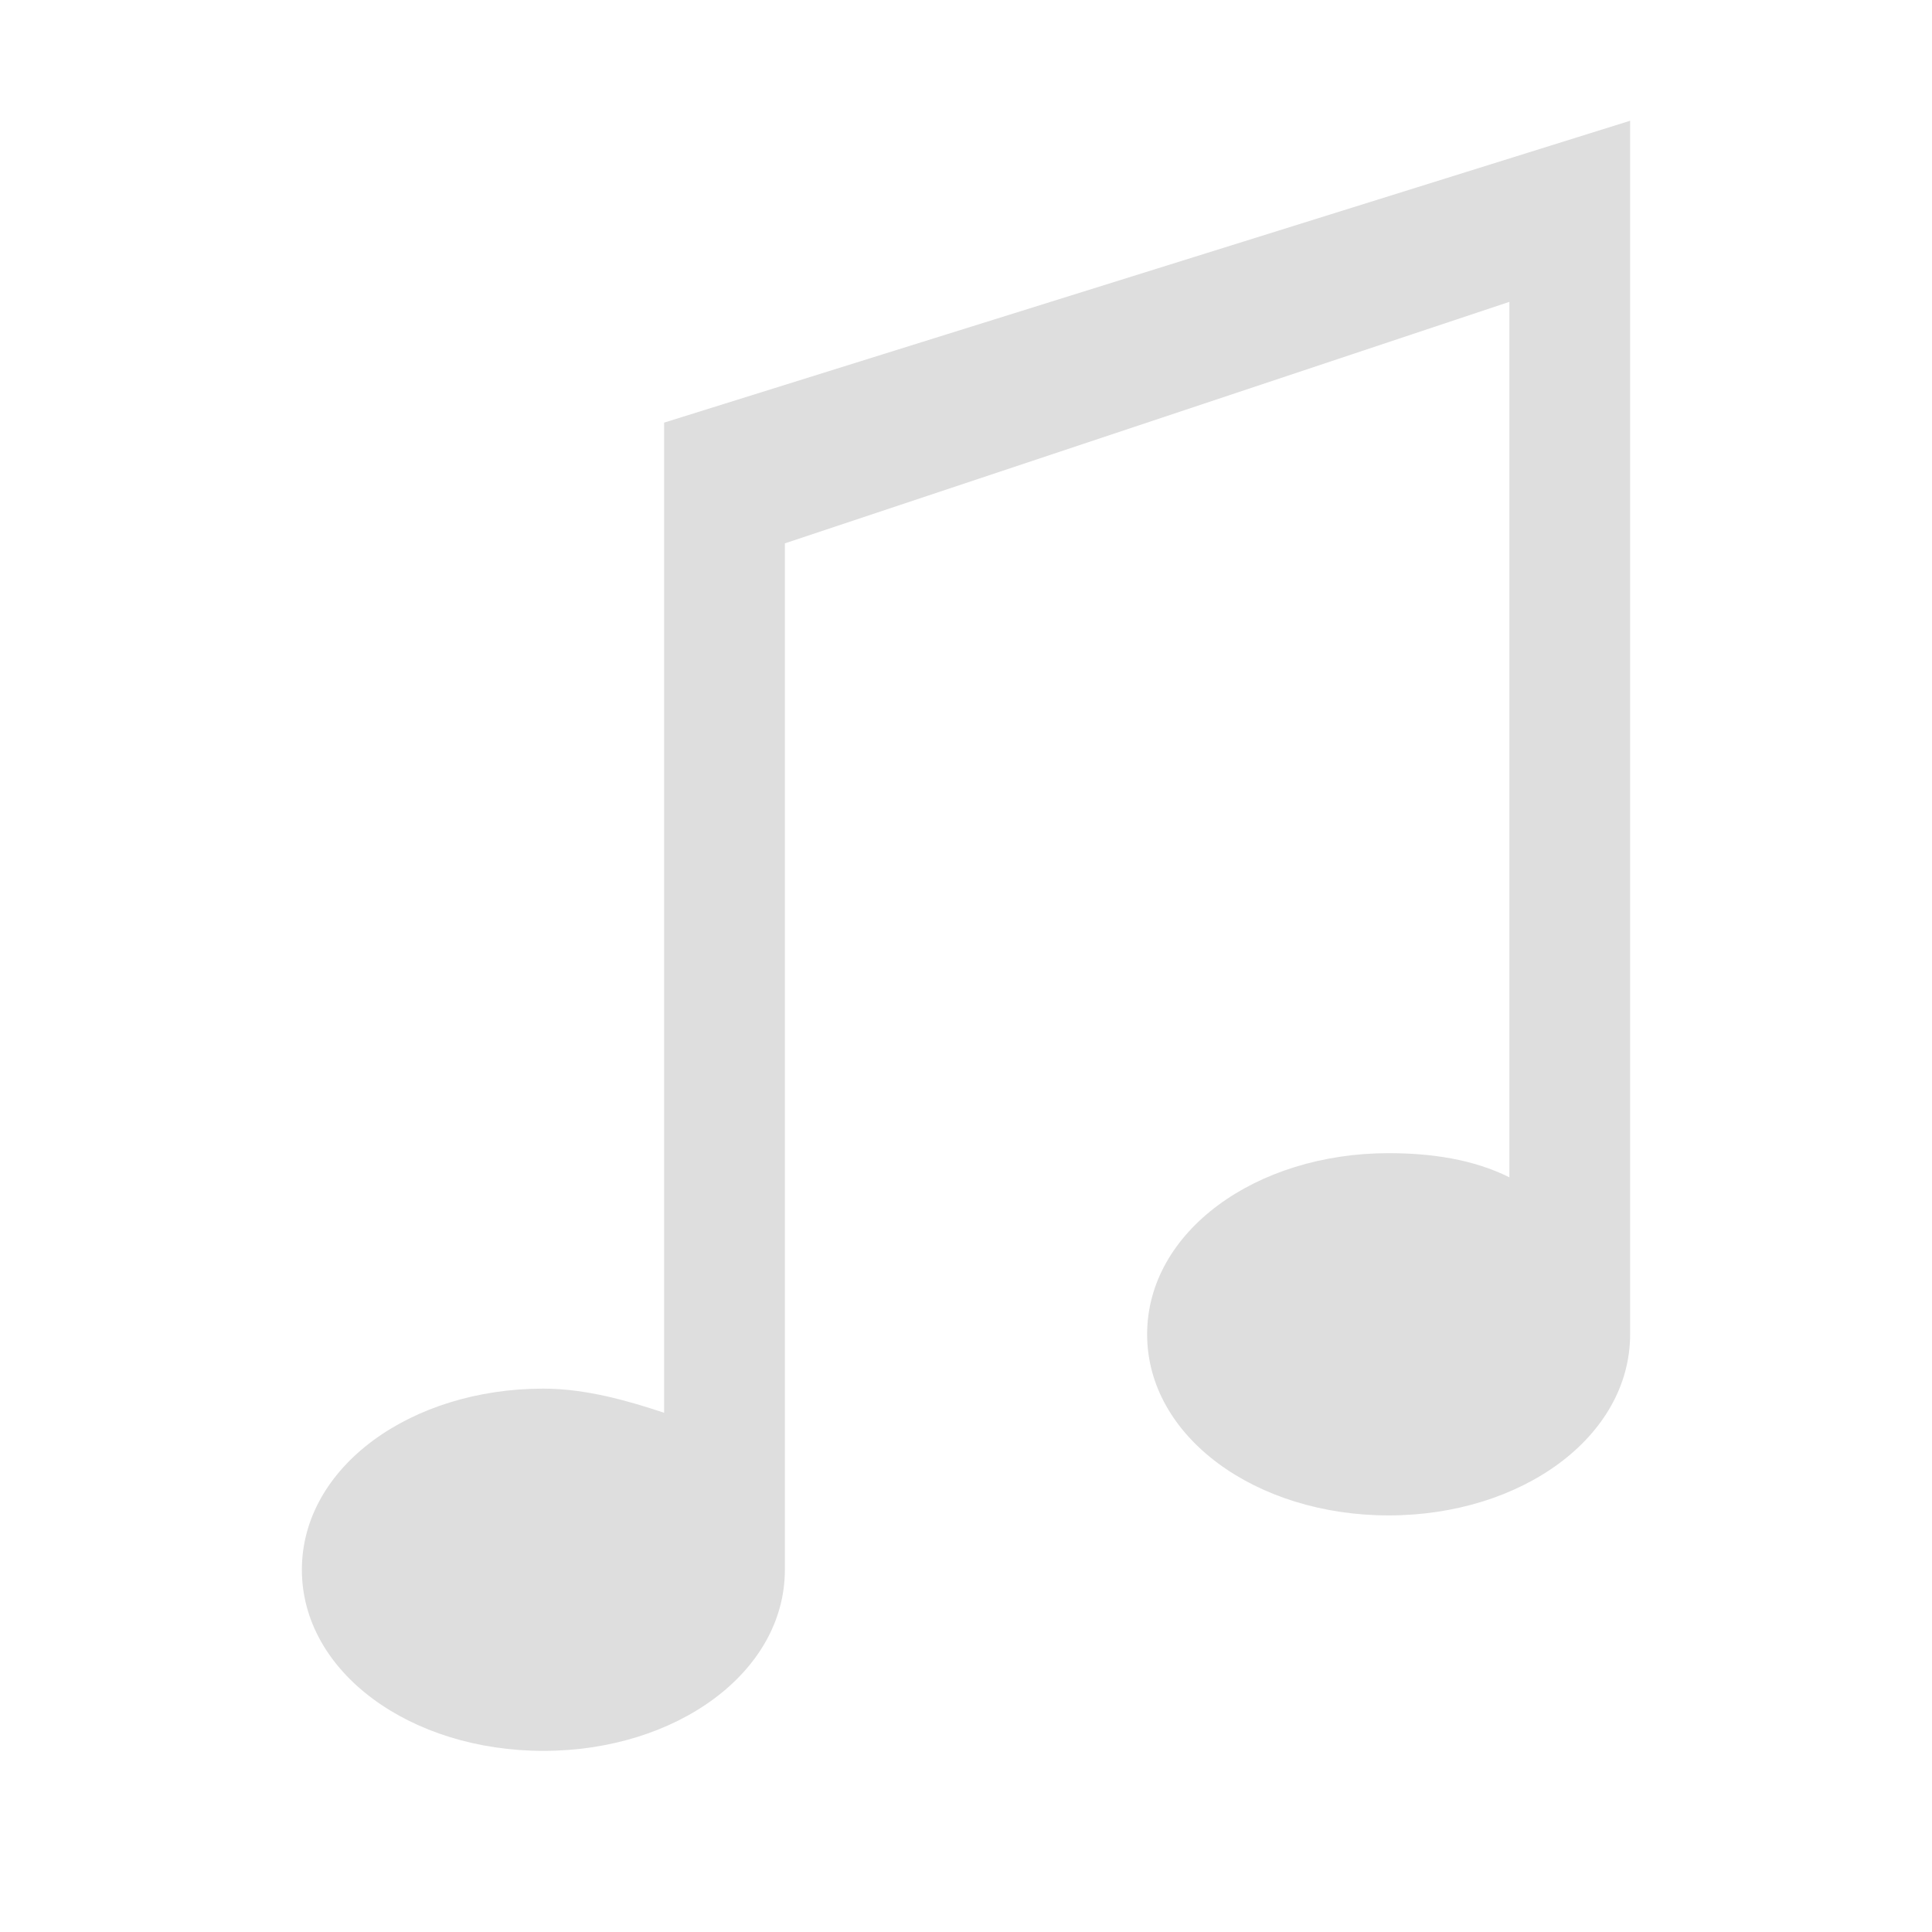
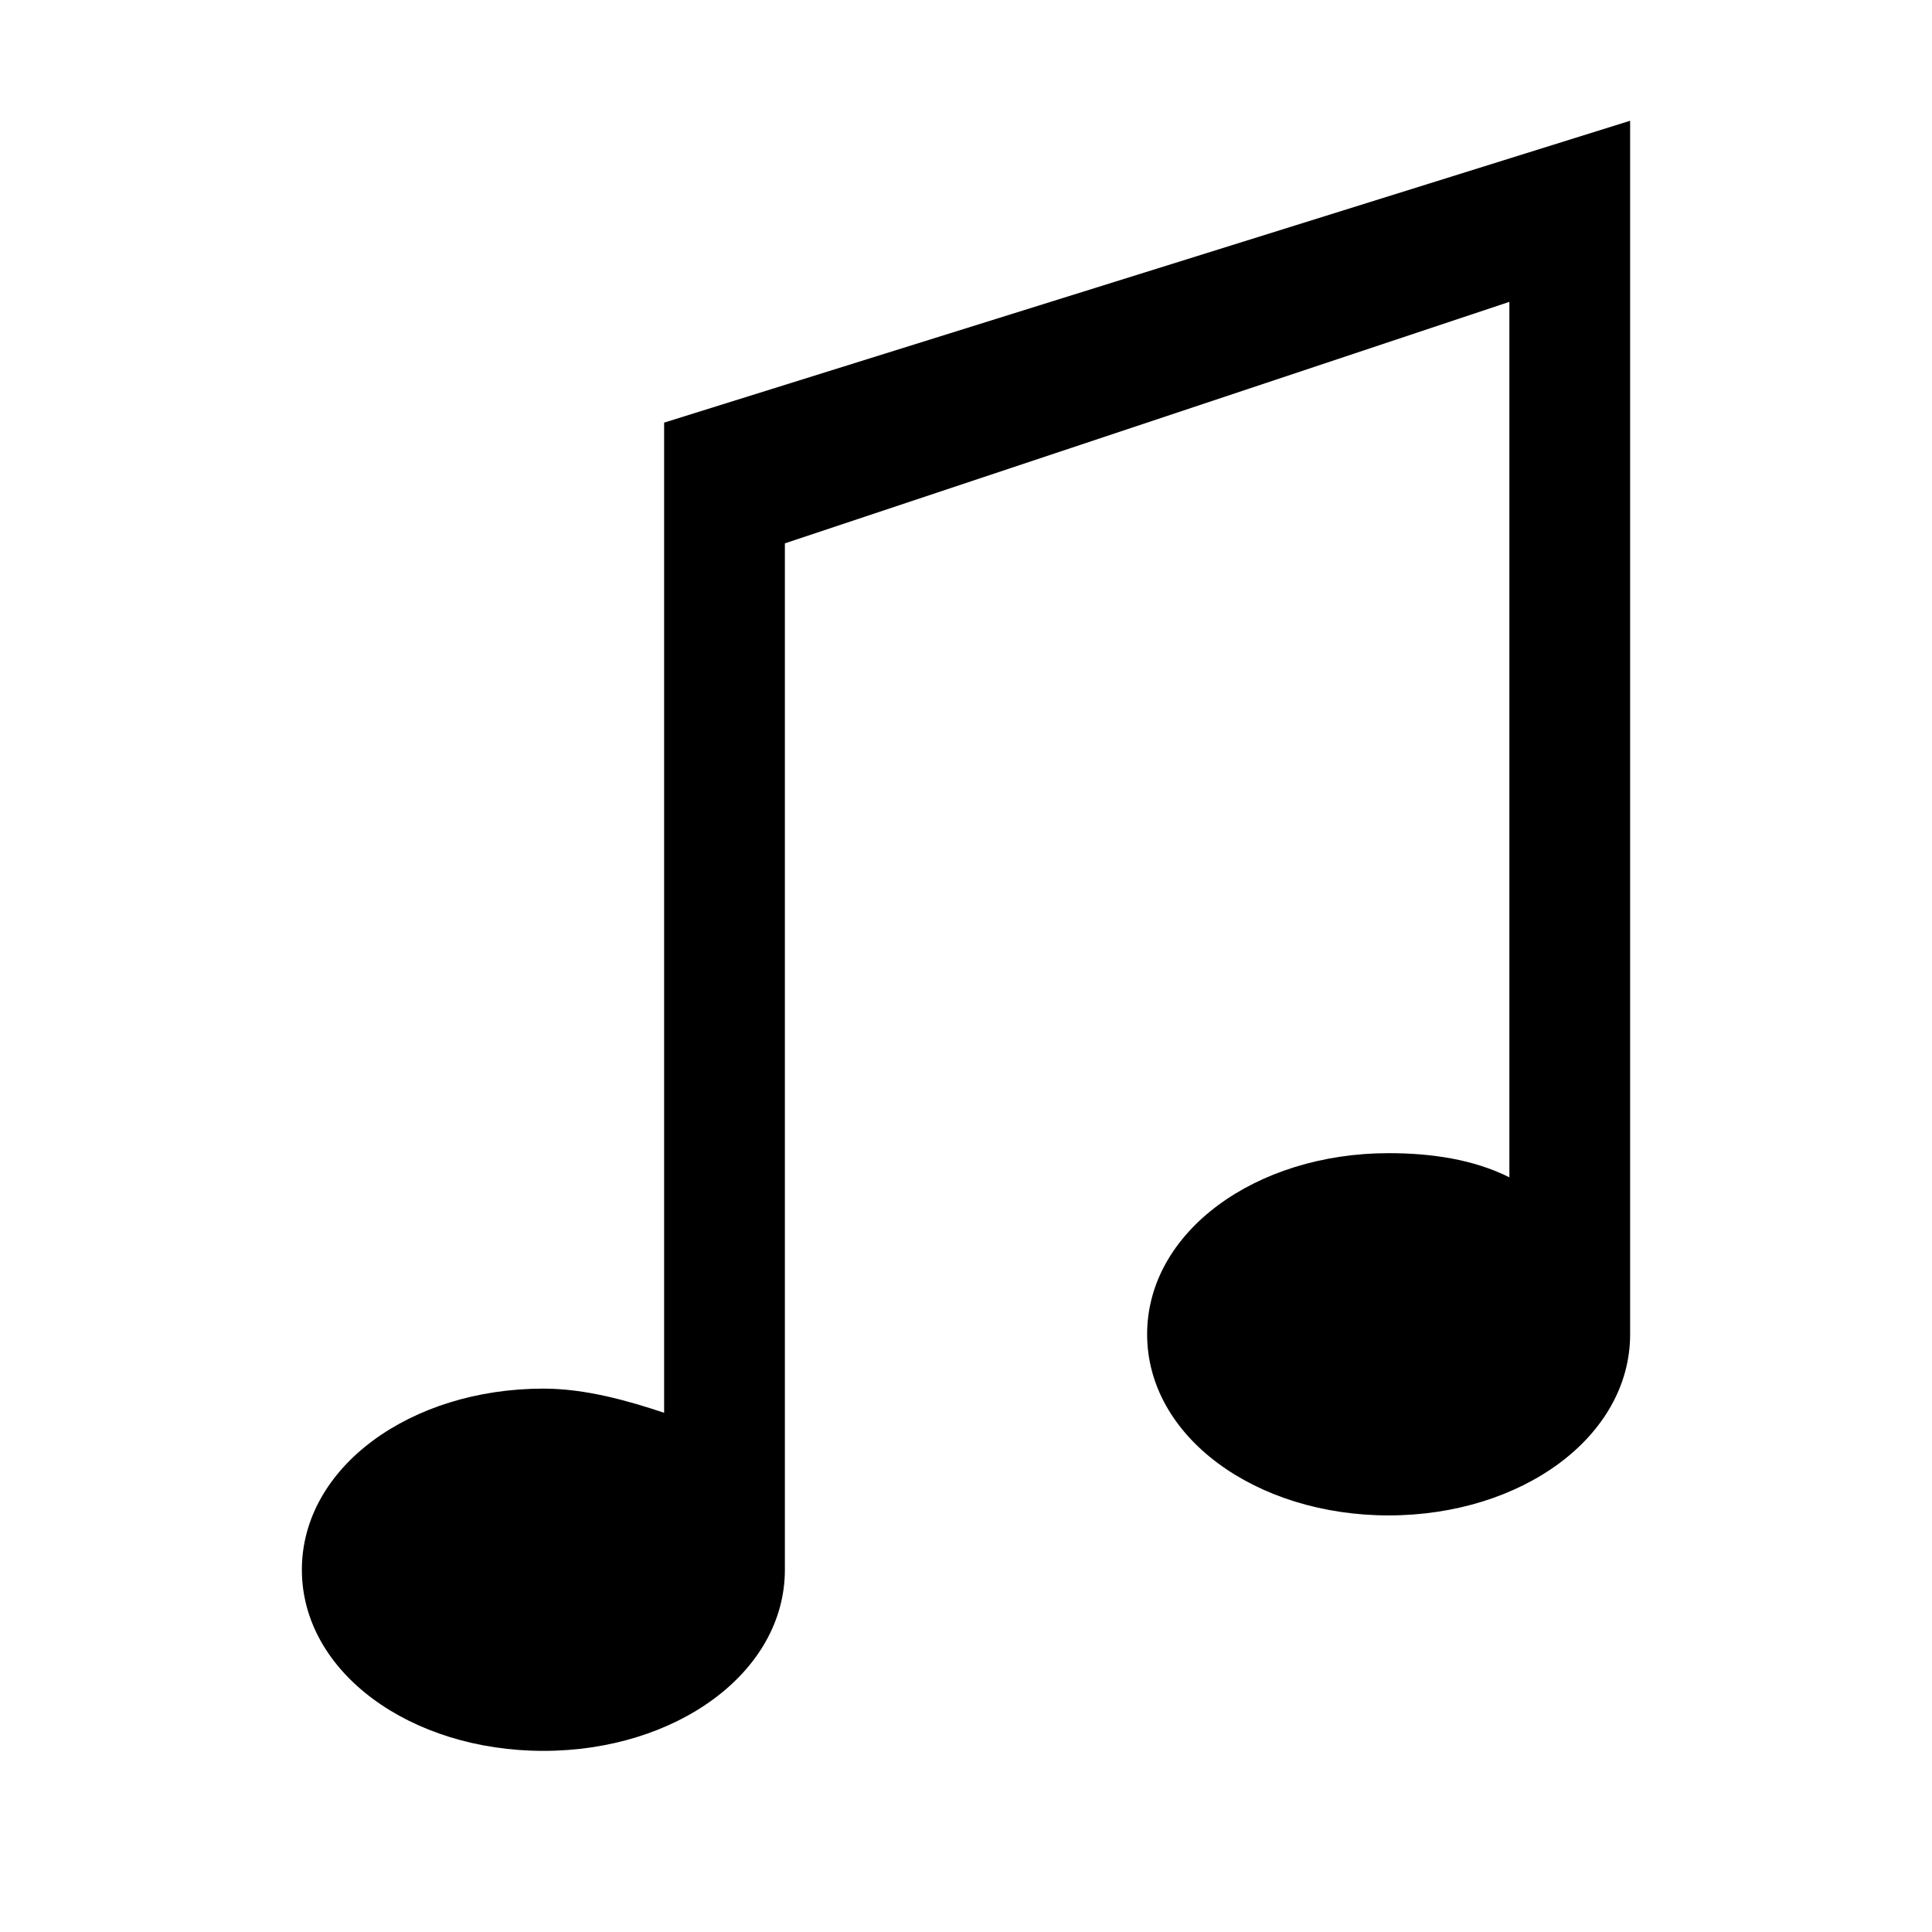
<svg xmlns="http://www.w3.org/2000/svg" version="1.1" id="Layer_1" x="0px" y="0px" viewBox="0 0 32 32" style="enable-background:new 0 0 32 32;" xml:space="preserve">
-   <path fill="#DEDEDE" d="M27,2L11,7v16.4C10.4,23.2,9.7,23,9,23c-2.2,0-4,1.3-4,3s1.8,3,4,3s4-1.3,4-3V9l12-4v14.5  c-0.6-0.3-1.3-0.4-2-0.4c-2.2,0-4,1.3-4,3s1.8,3,4,3s4-1.3,4-3c0,0,0,0,0-0.1h0V2z" />
+   <path fill="#000000" d="M27,2L11,7v16.4C10.4,23.2,9.7,23,9,23c-2.2,0-4,1.3-4,3s1.8,3,4,3s4-1.3,4-3V9l12-4v14.5  c-0.6-0.3-1.3-0.4-2-0.4c-2.2,0-4,1.3-4,3s1.8,3,4,3s4-1.3,4-3c0,0,0,0,0-0.1h0V2z" />
</svg>
